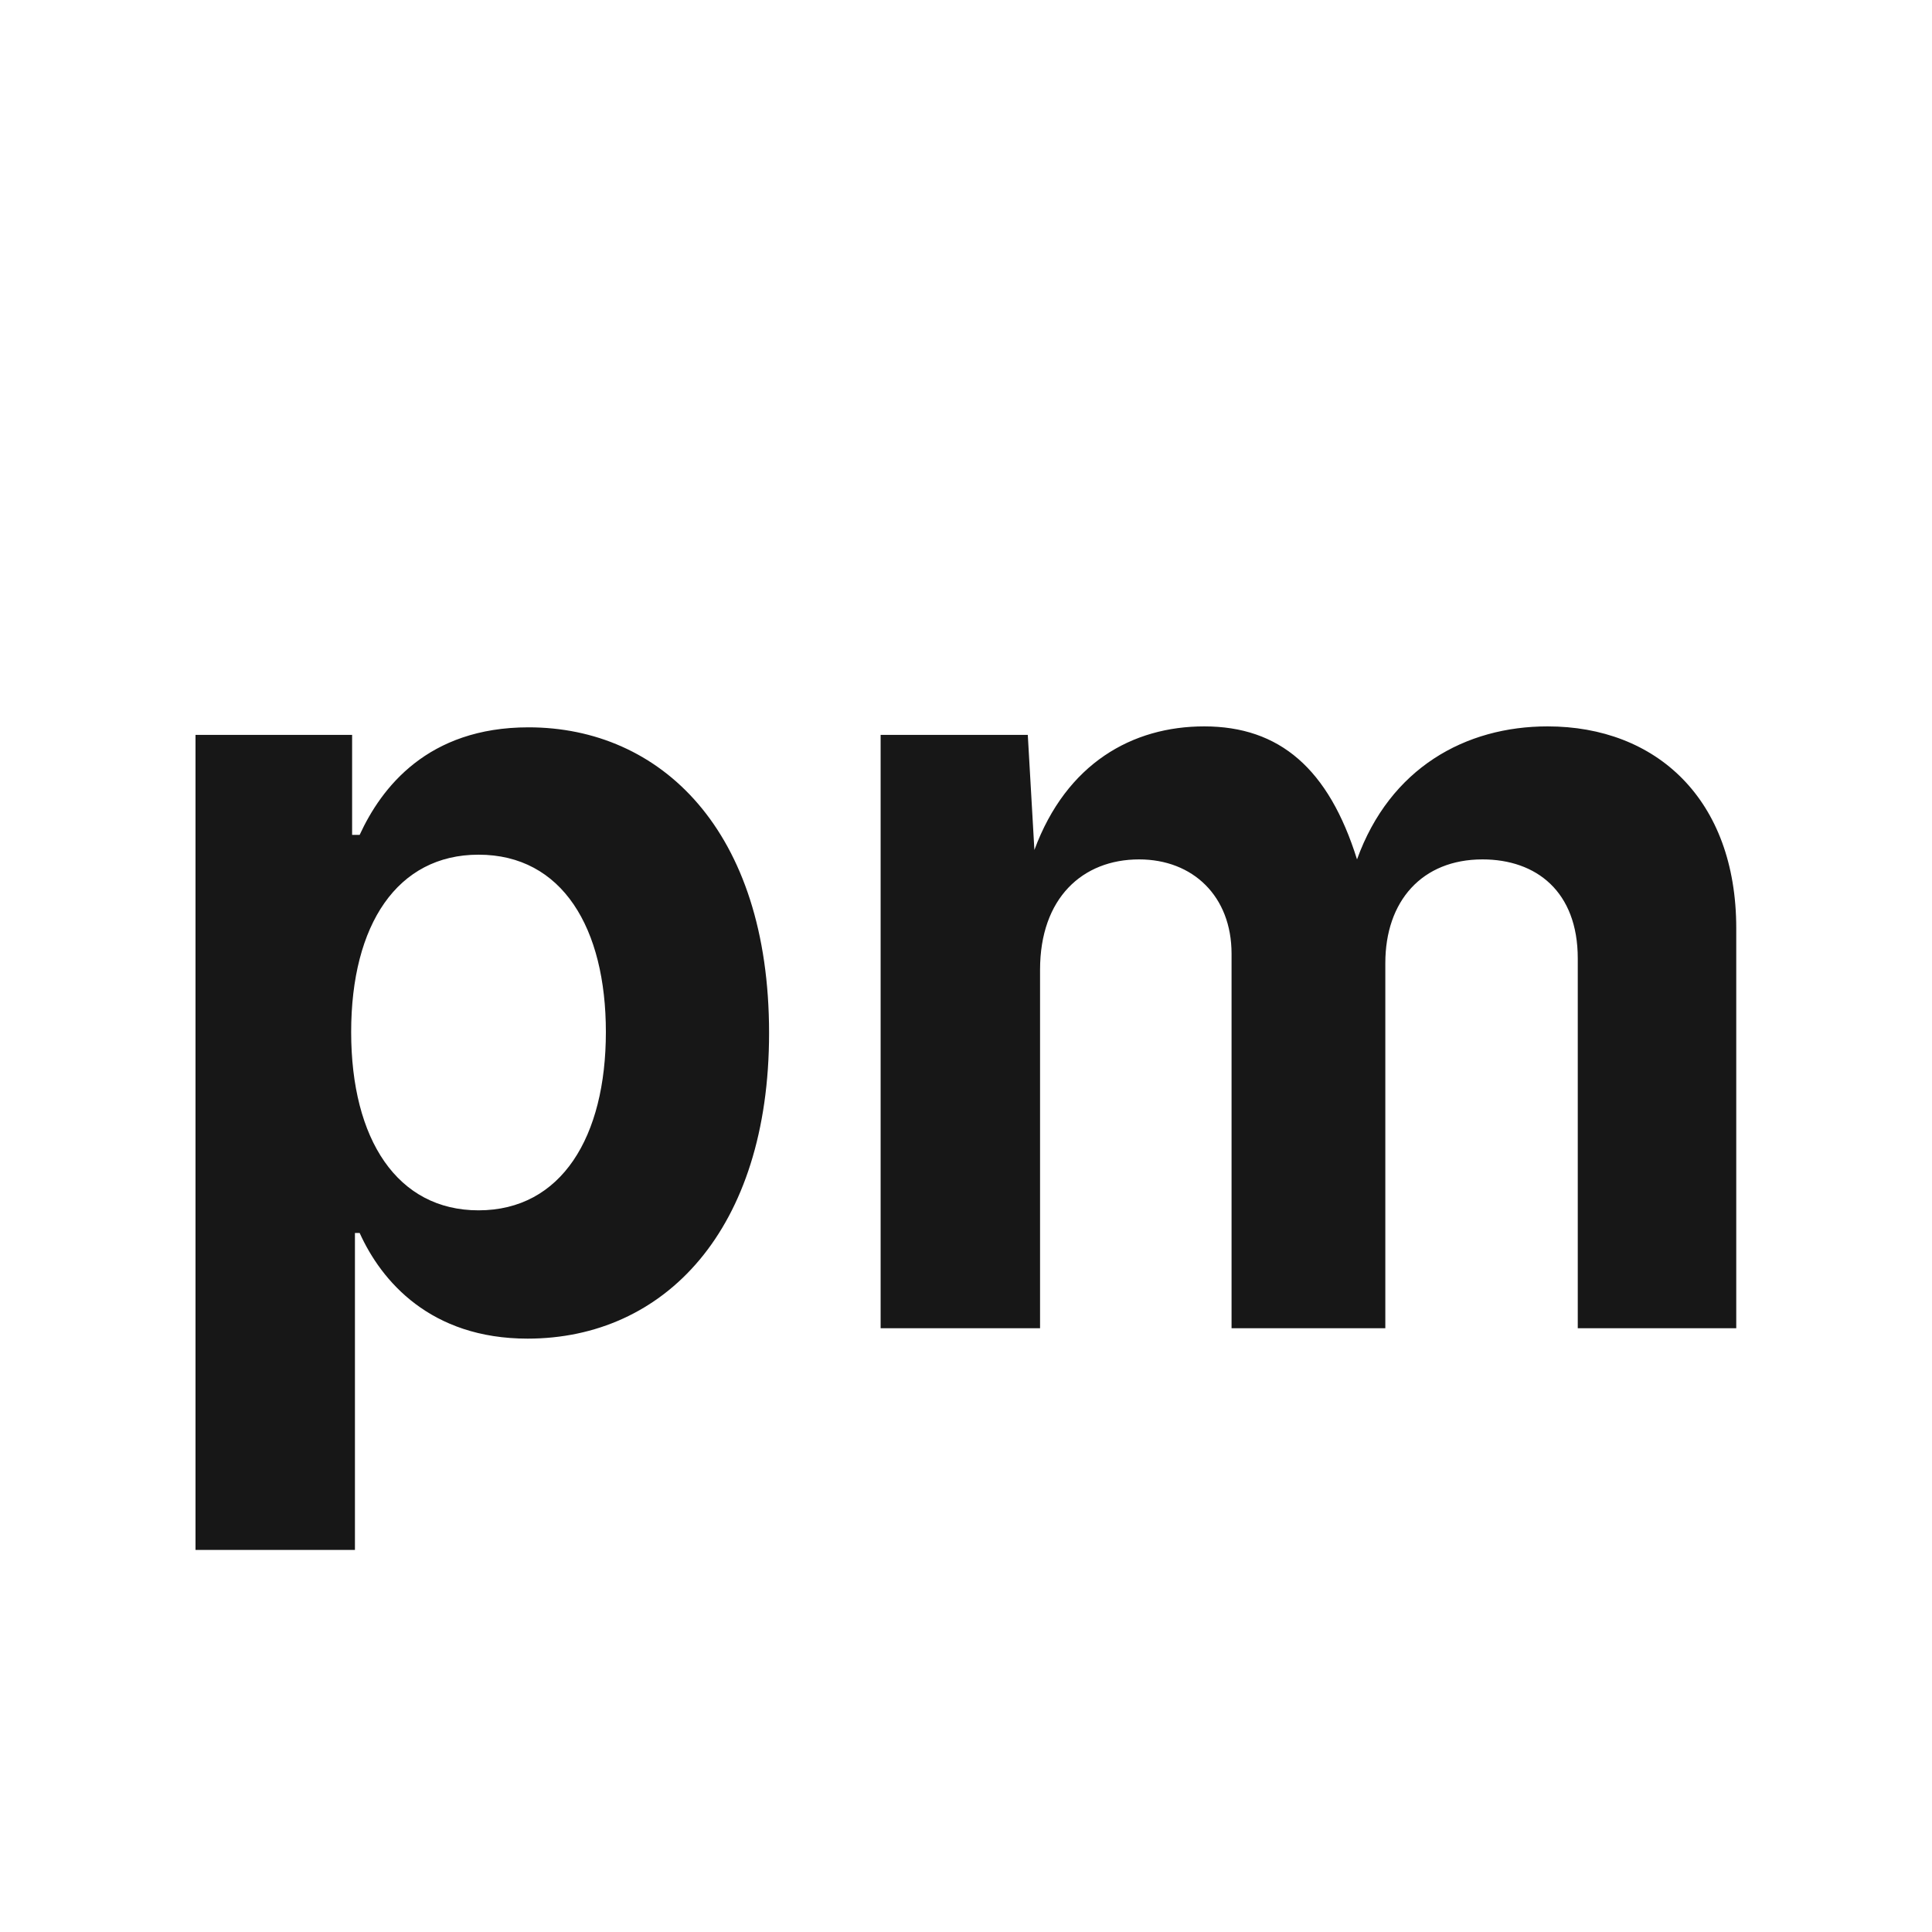
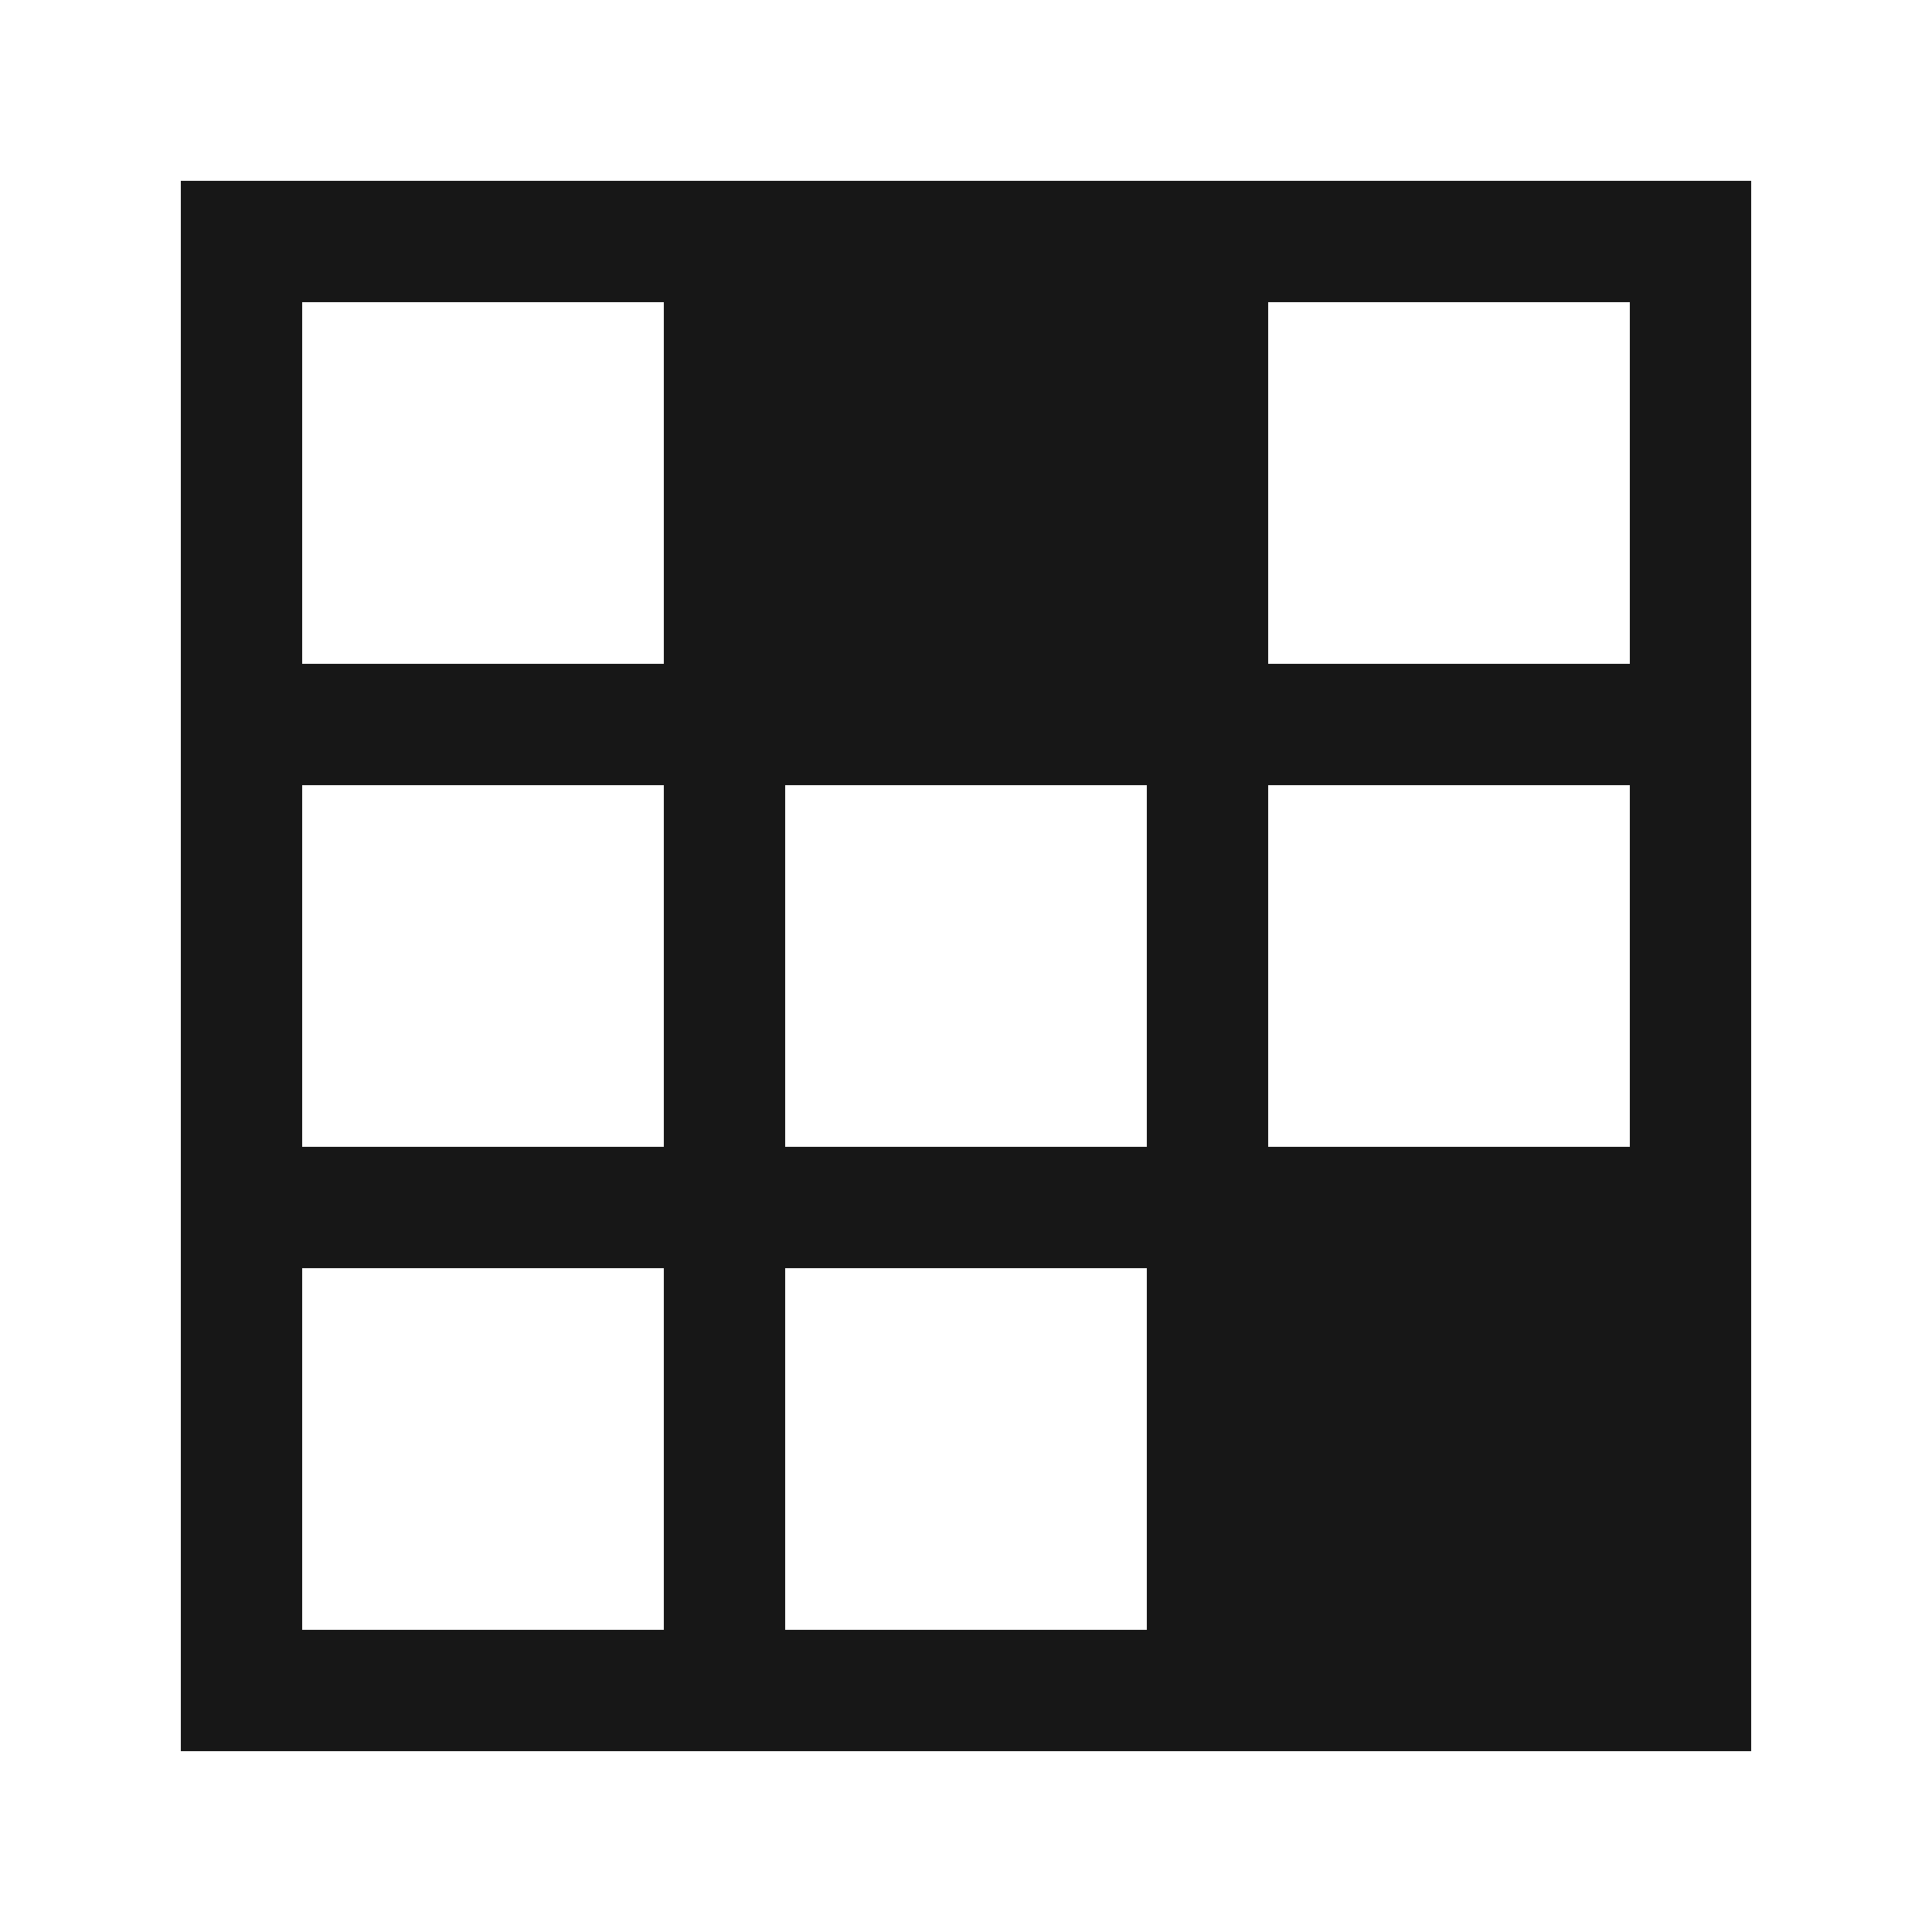
- <svg xmlns="http://www.w3.org/2000/svg" viewBox="0 0 32 32">
+ <svg xmlns="http://www.w3.org/2000/svg" viewBox="0 0 24 24">
  <style>
-     text { fill: #171717; }
+     .cell { fill: none; stroke: #171717; }
+     .patch { fill: #171717; stroke: #171717; }
    @media (prefers-color-scheme: dark) {
-       text { fill: #fafafa; }
+       .cell { stroke: #fafafa; }
+       .patch { fill: #fafafa; stroke: #fafafa; }
    }
  </style>
-   <text x="16" y="22" text-anchor="middle" font-family="system-ui, -apple-system, sans-serif" font-size="18" font-weight="700">pm</text>
+   <g stroke-width="1.5" shape-rendering="crispEdges">
+     <rect class="cell" x="3" y="3" width="6" height="6" />
+     <rect class="patch" x="9" y="3" width="6" height="6" />
+     <rect class="cell" x="15" y="3" width="6" height="6" />
+     <rect class="cell" x="3" y="9" width="6" height="6" />
+     <rect class="cell" x="9" y="9" width="6" height="6" />
+     <rect class="cell" x="15" y="9" width="6" height="6" />
+     <rect class="cell" x="3" y="15" width="6" height="6" />
+     <rect class="cell" x="9" y="15" width="6" height="6" />
+     <rect class="patch" x="15" y="15" width="6" height="6" />
+   </g>
</svg>
